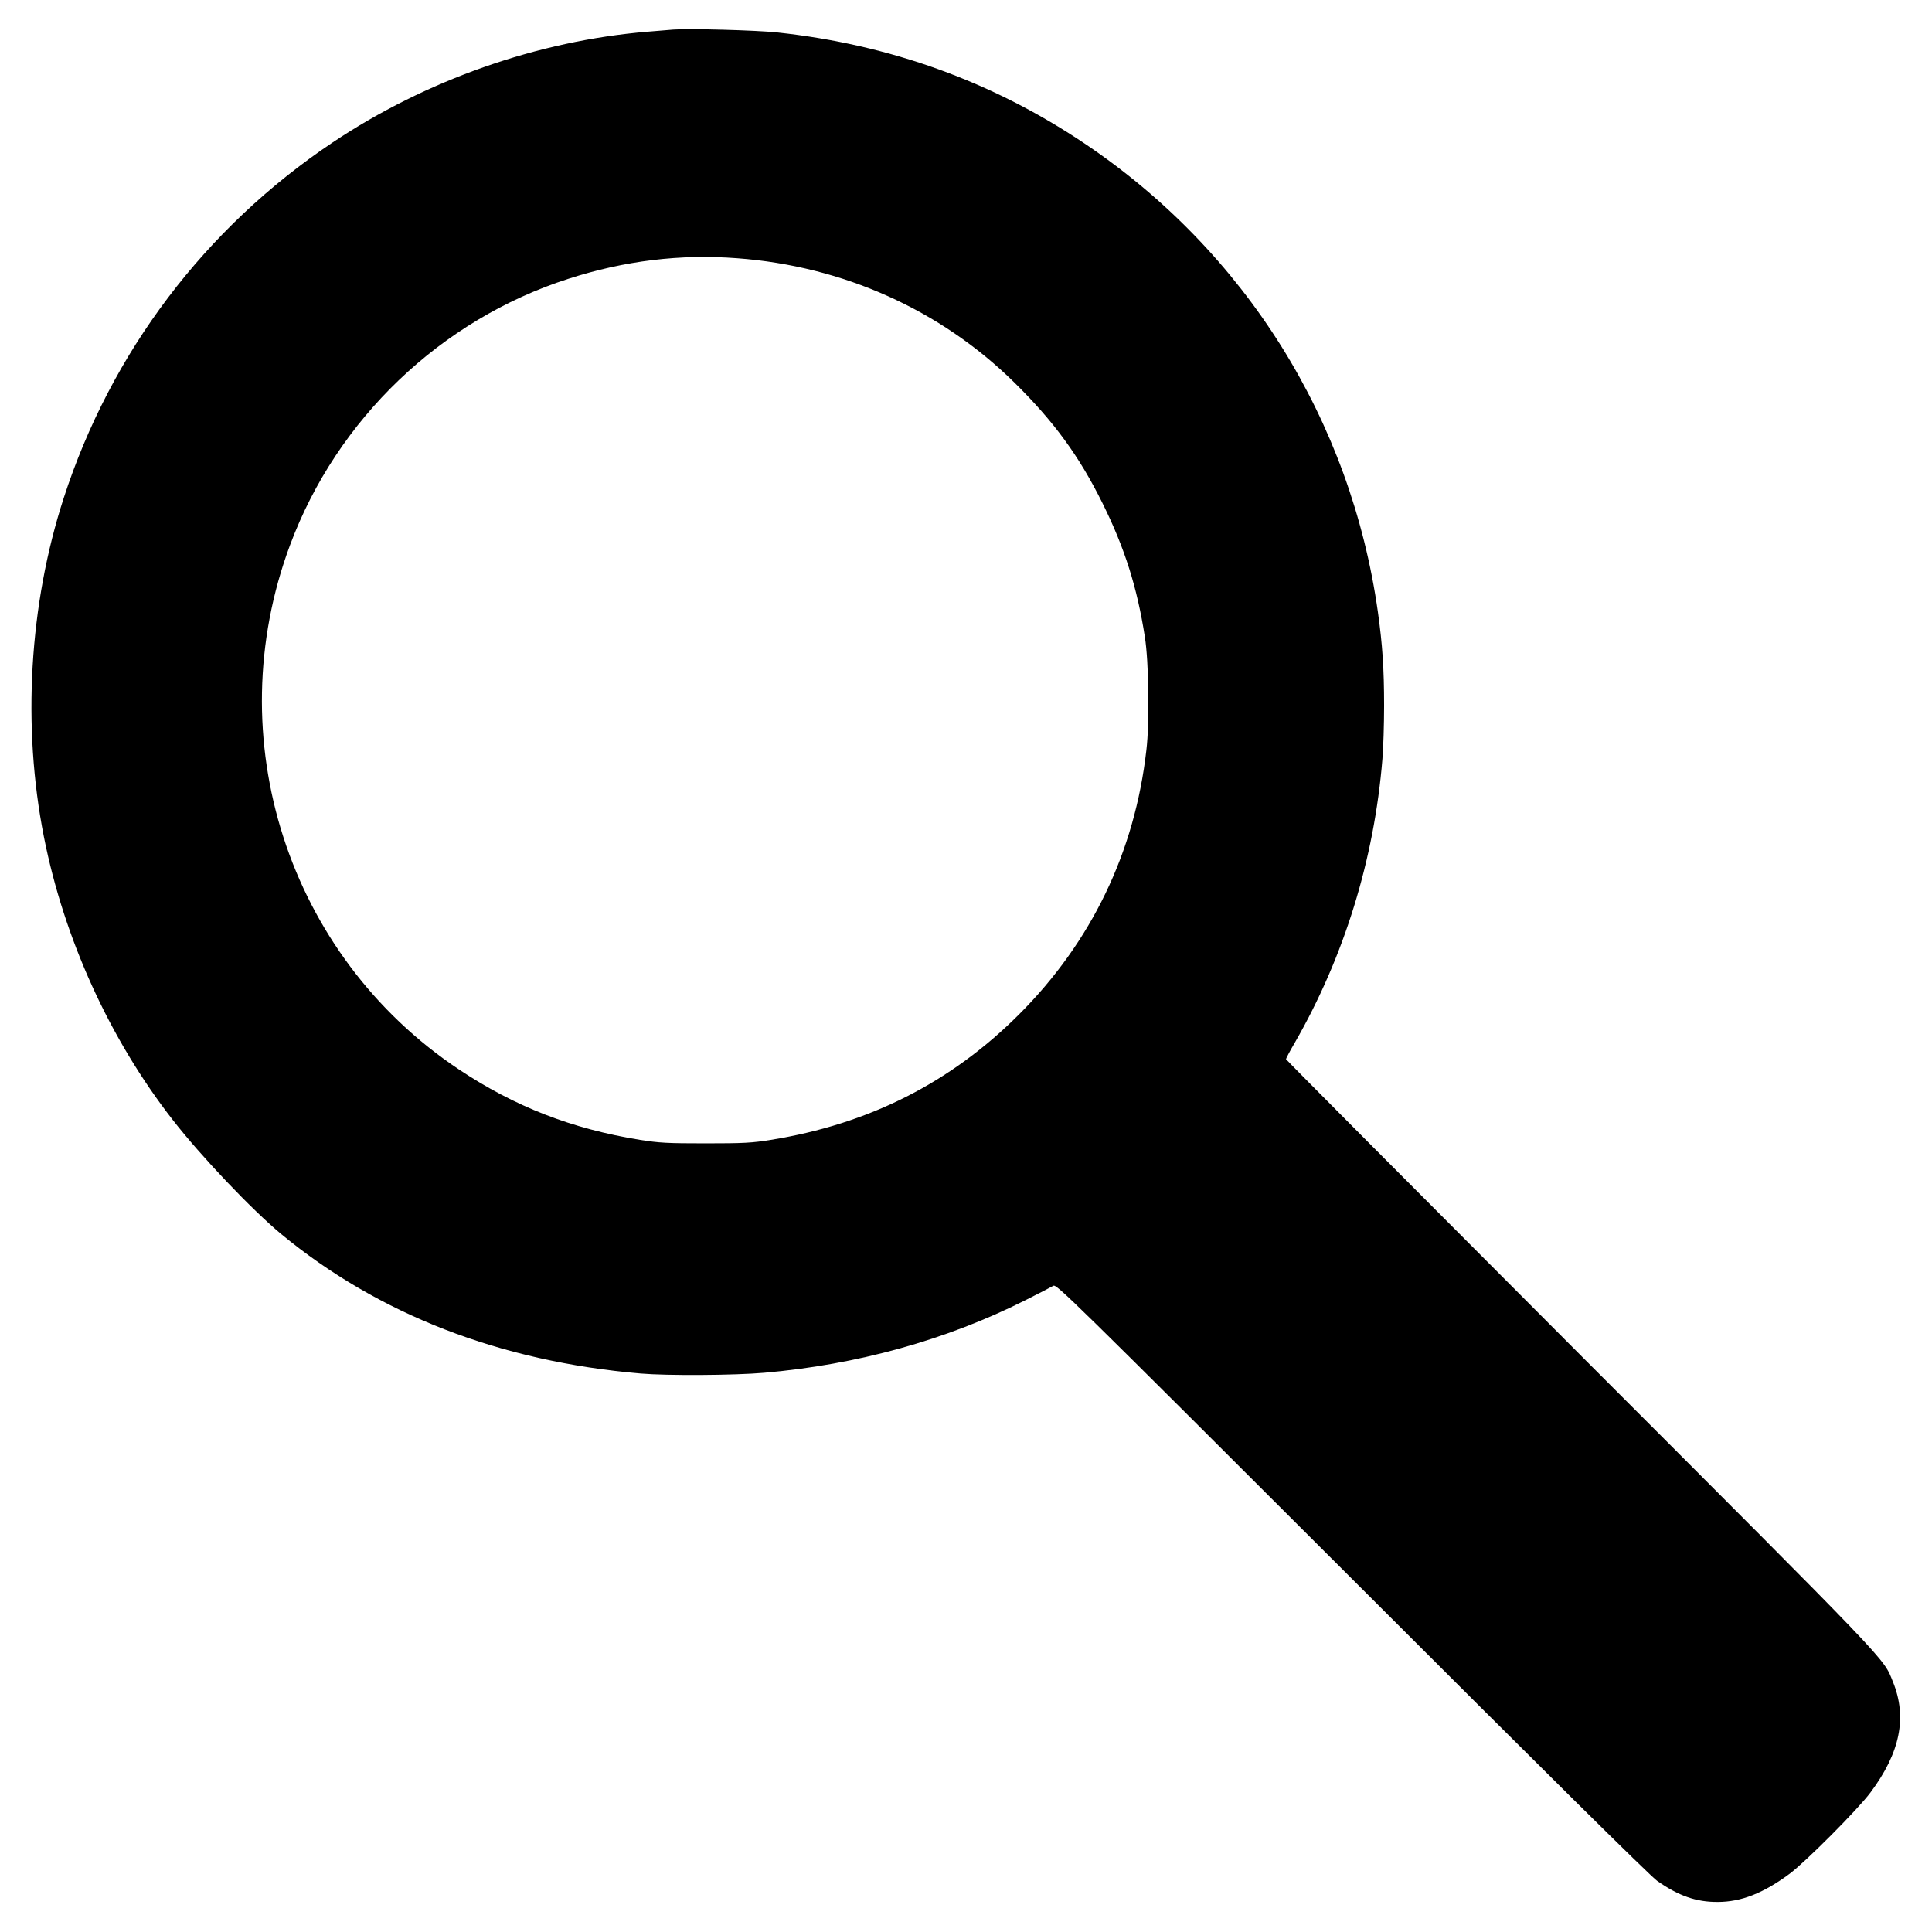
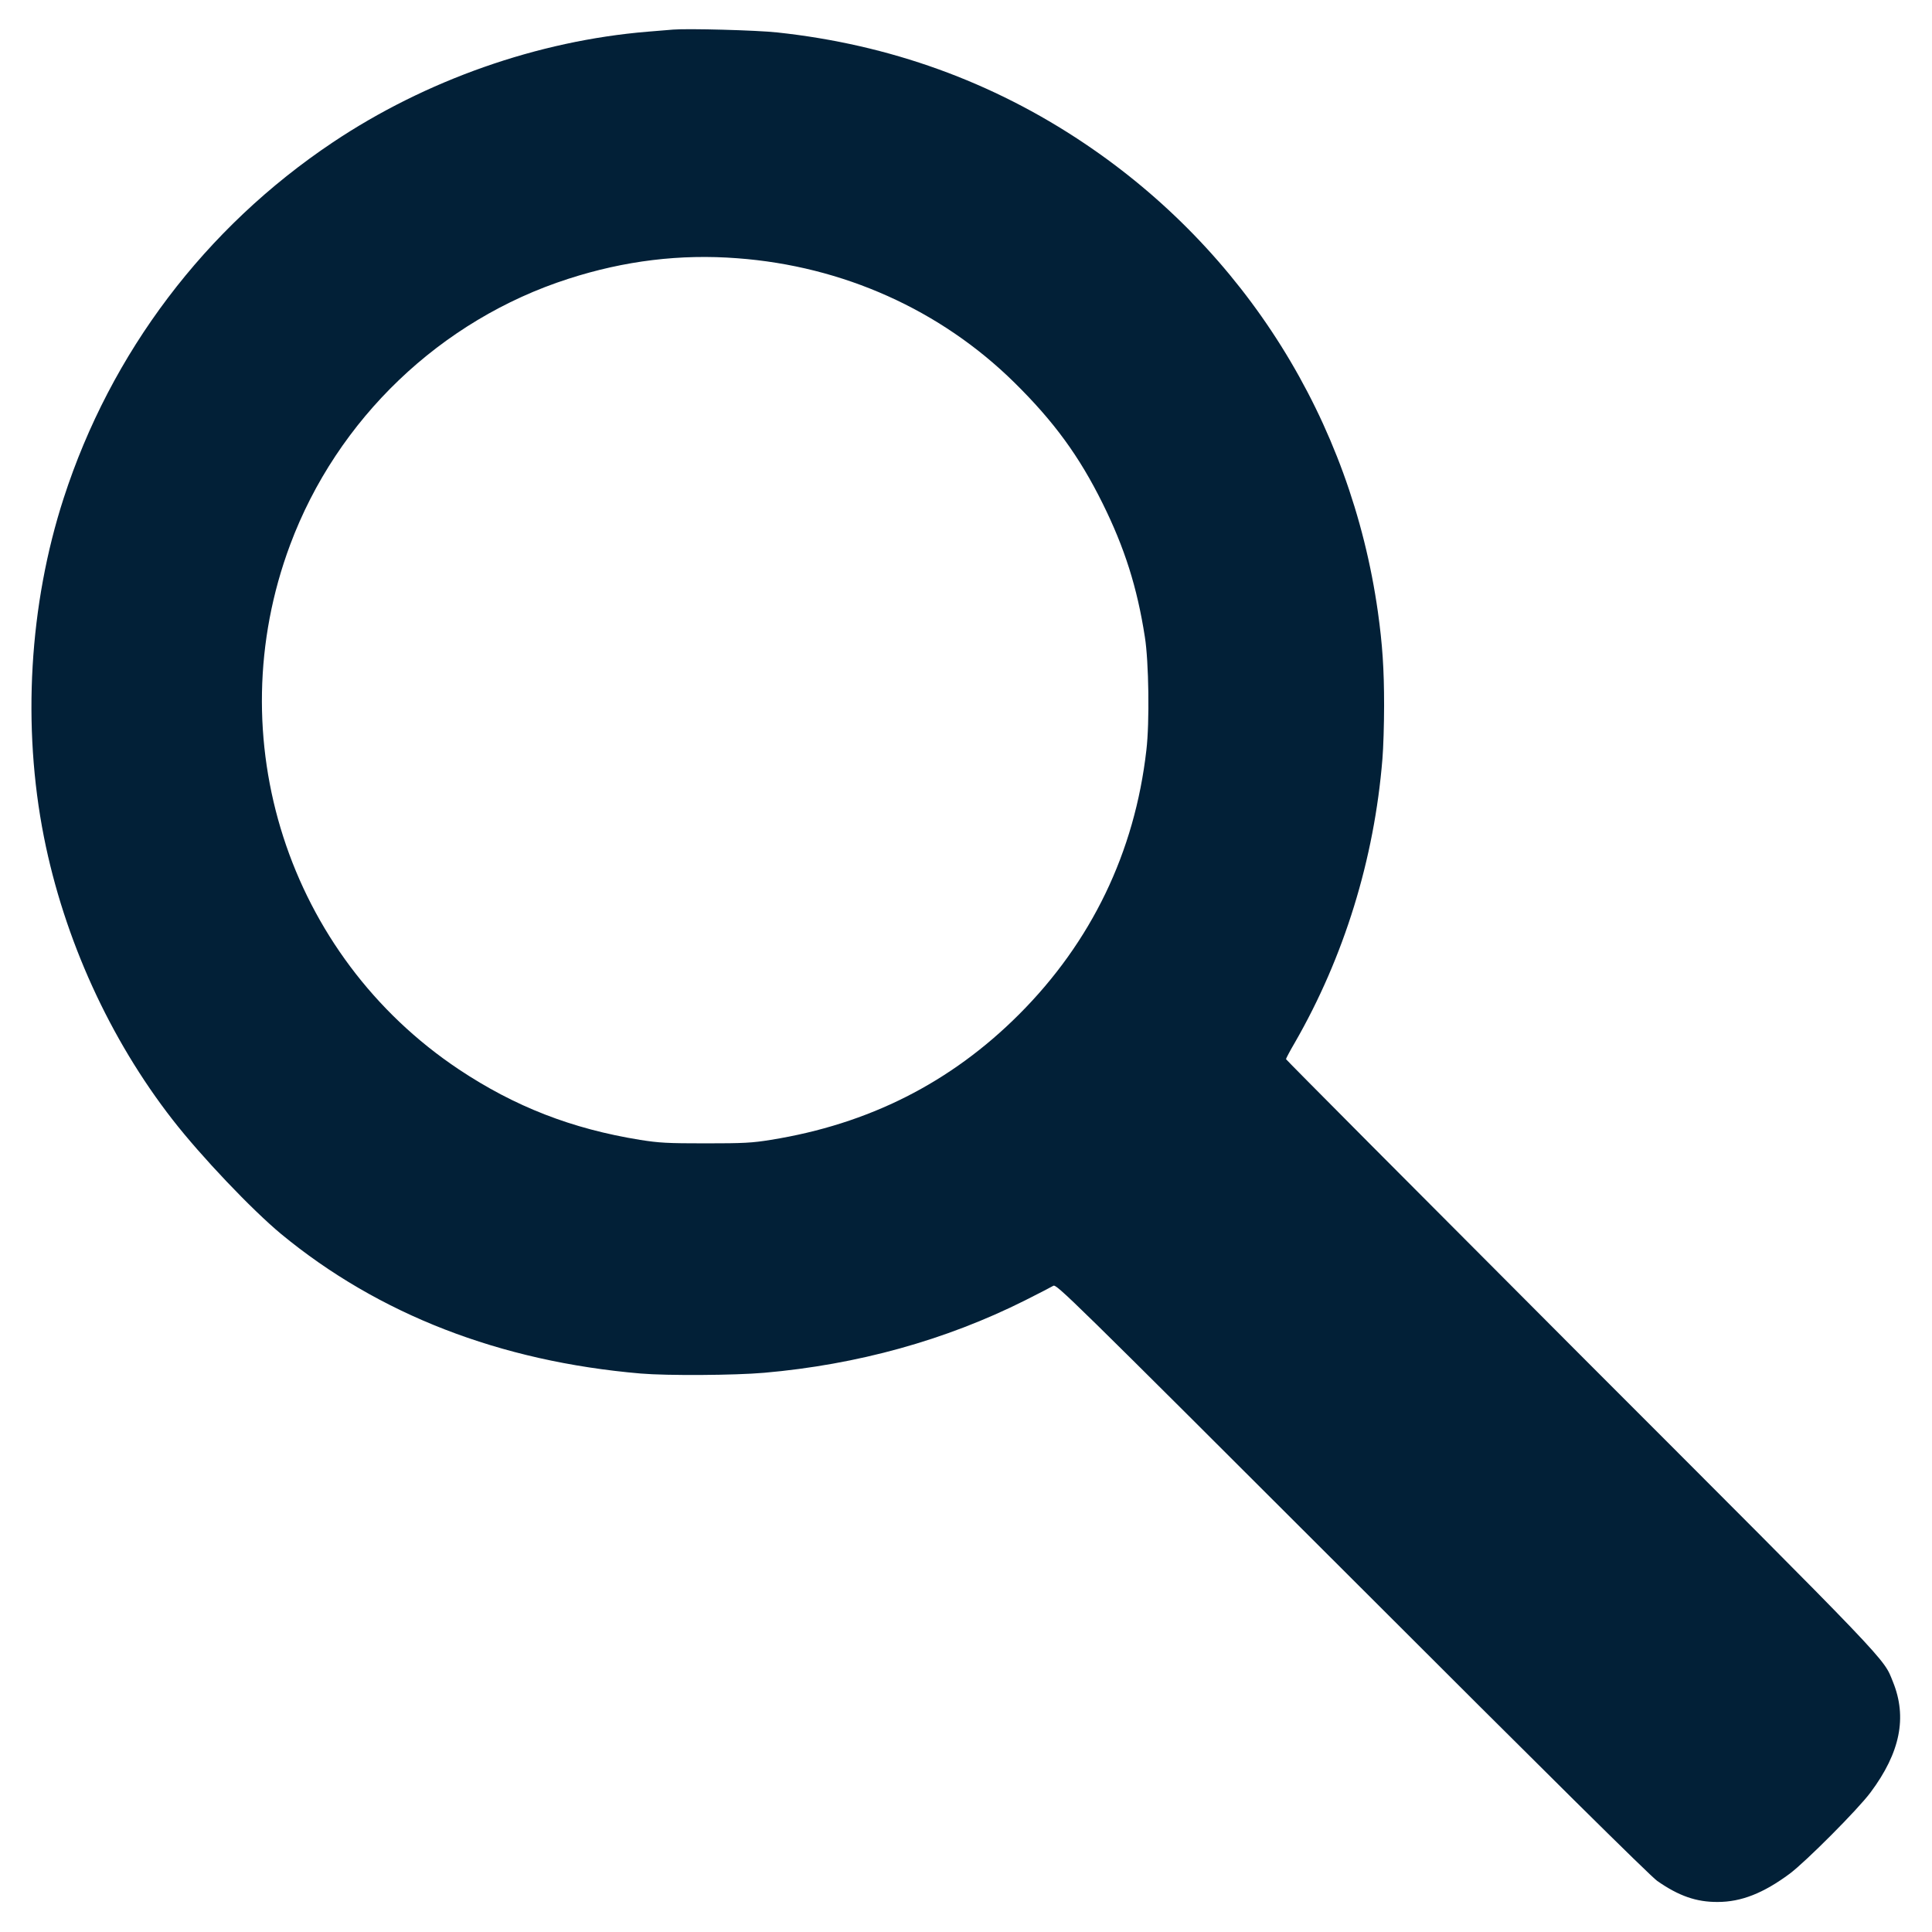
<svg xmlns="http://www.w3.org/2000/svg" version="1.0" width="1280pt" height="1280pt" viewBox="0 0 1280 1280" preserveAspectRatio="xMidYMid meet">
-   <g transform="translate(0,1280) scale(0.1,-0.1)" fill="#000000" stroke="none">
+   <g transform="translate(0,1280) scale(0.1,-0.1)" fill="#022037" stroke="none">
    <path d="M4460 12604 c-25 -2 -101 -8 -170 -14 -727 -60 -1469 -321 -2085 -733 -846 -566 -1471 -1393 -1783 -2357 -229 -706 -276 -1512 -131 -2245 134 -676 436 -1339 853 -1874 189 -243 525 -596 719 -757 645 -532 1449 -844 2382 -924 177 -15 624 -12 818 5 618 54 1202 216 1727 479 91 46 175 89 188 97 21 13 84 -48 1980 -1942 1254 -1254 1980 -1973 2022 -2001 142 -99 259 -140 400 -139 156 0 303 58 477 187 106 79 454 428 536 539 196 263 244 497 148 733 -65 161 9 84 -2073 2167 -1071 1073 -1948 1954 -1948 1958 0 4 26 54 59 110 325 565 526 1213 580 1880 6 70 11 229 11 352 0 245 -11 405 -41 620 -179 1271 -880 2391 -1946 3106 -608 408 -1288 654 -2033 734 -137 15 -593 27 -690 19z m425 -1515 c700 -52 1346 -342 1834 -822 264 -260 431 -489 586 -802 146 -295 229 -556 280 -885 26 -162 32 -567 10 -750 -77 -676 -364 -1271 -844 -1751 -452 -452 -996 -727 -1645 -831 -123 -20 -178 -23 -431 -23 -255 0 -307 3 -434 23 -452 73 -830 220 -1201 467 -1133 756 -1596 2194 -1118 3475 311 834 998 1491 1844 1763 372 120 741 165 1119 136z" />
  </g>
</svg>
